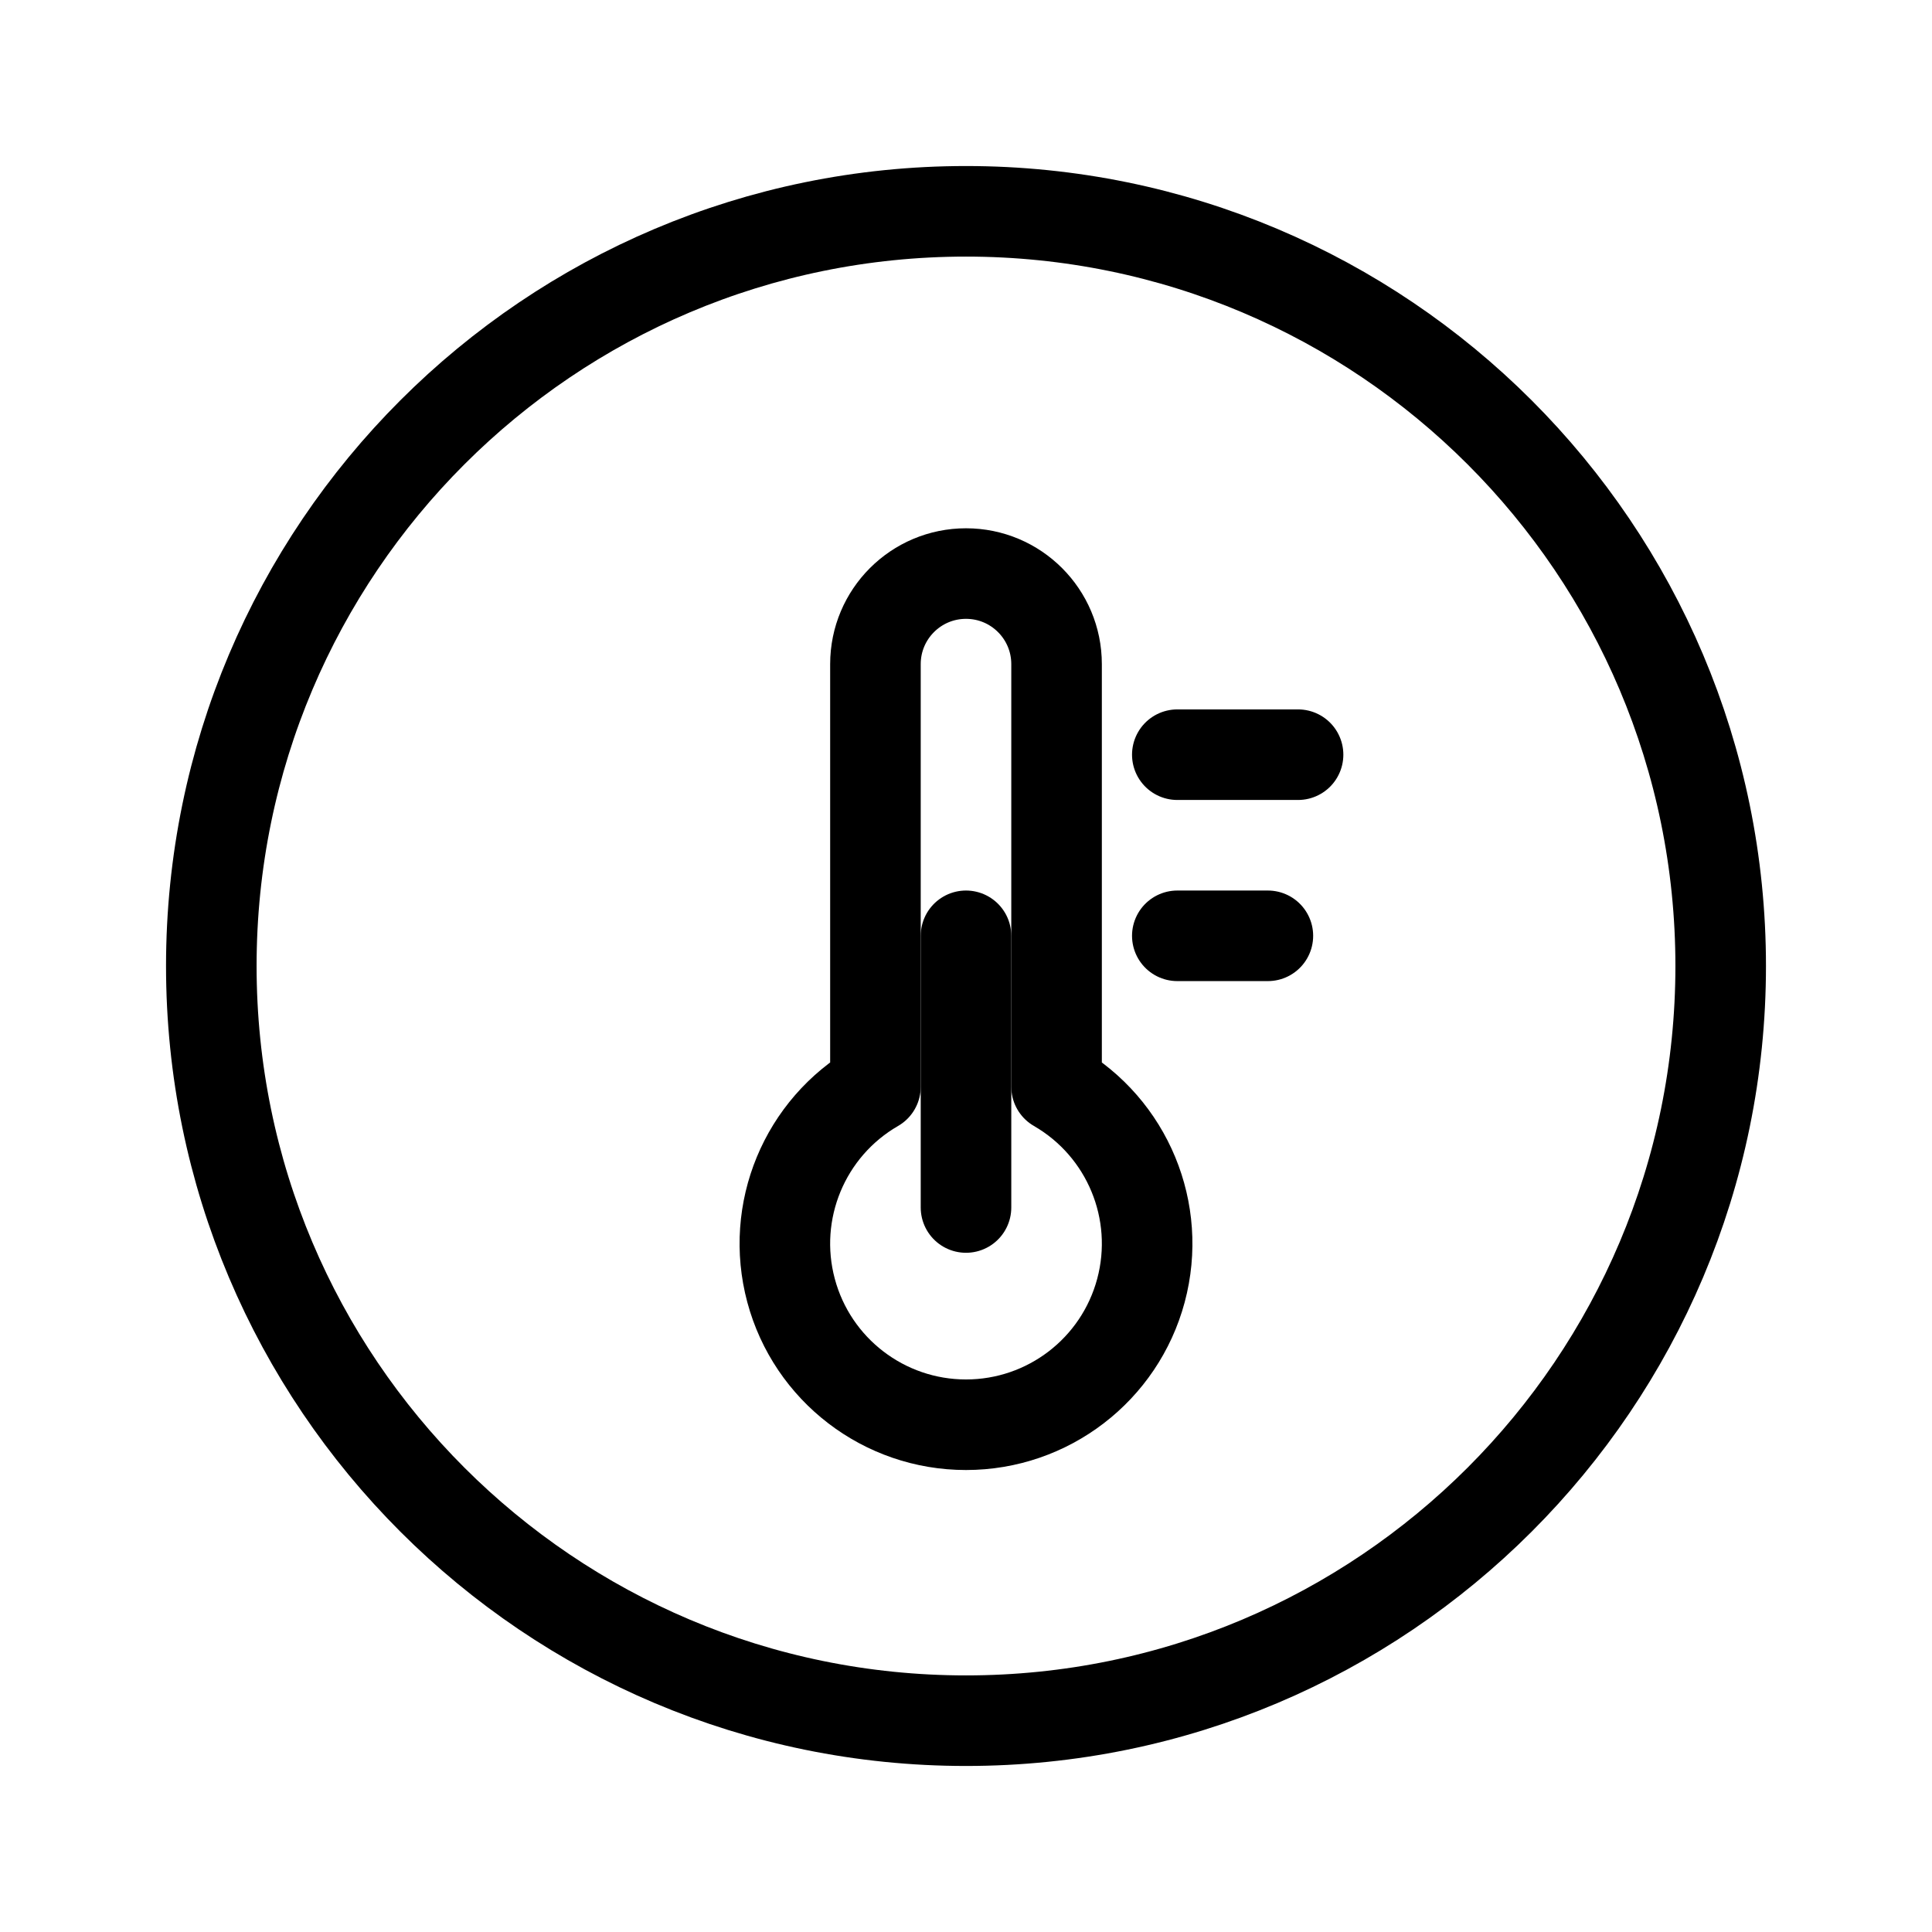
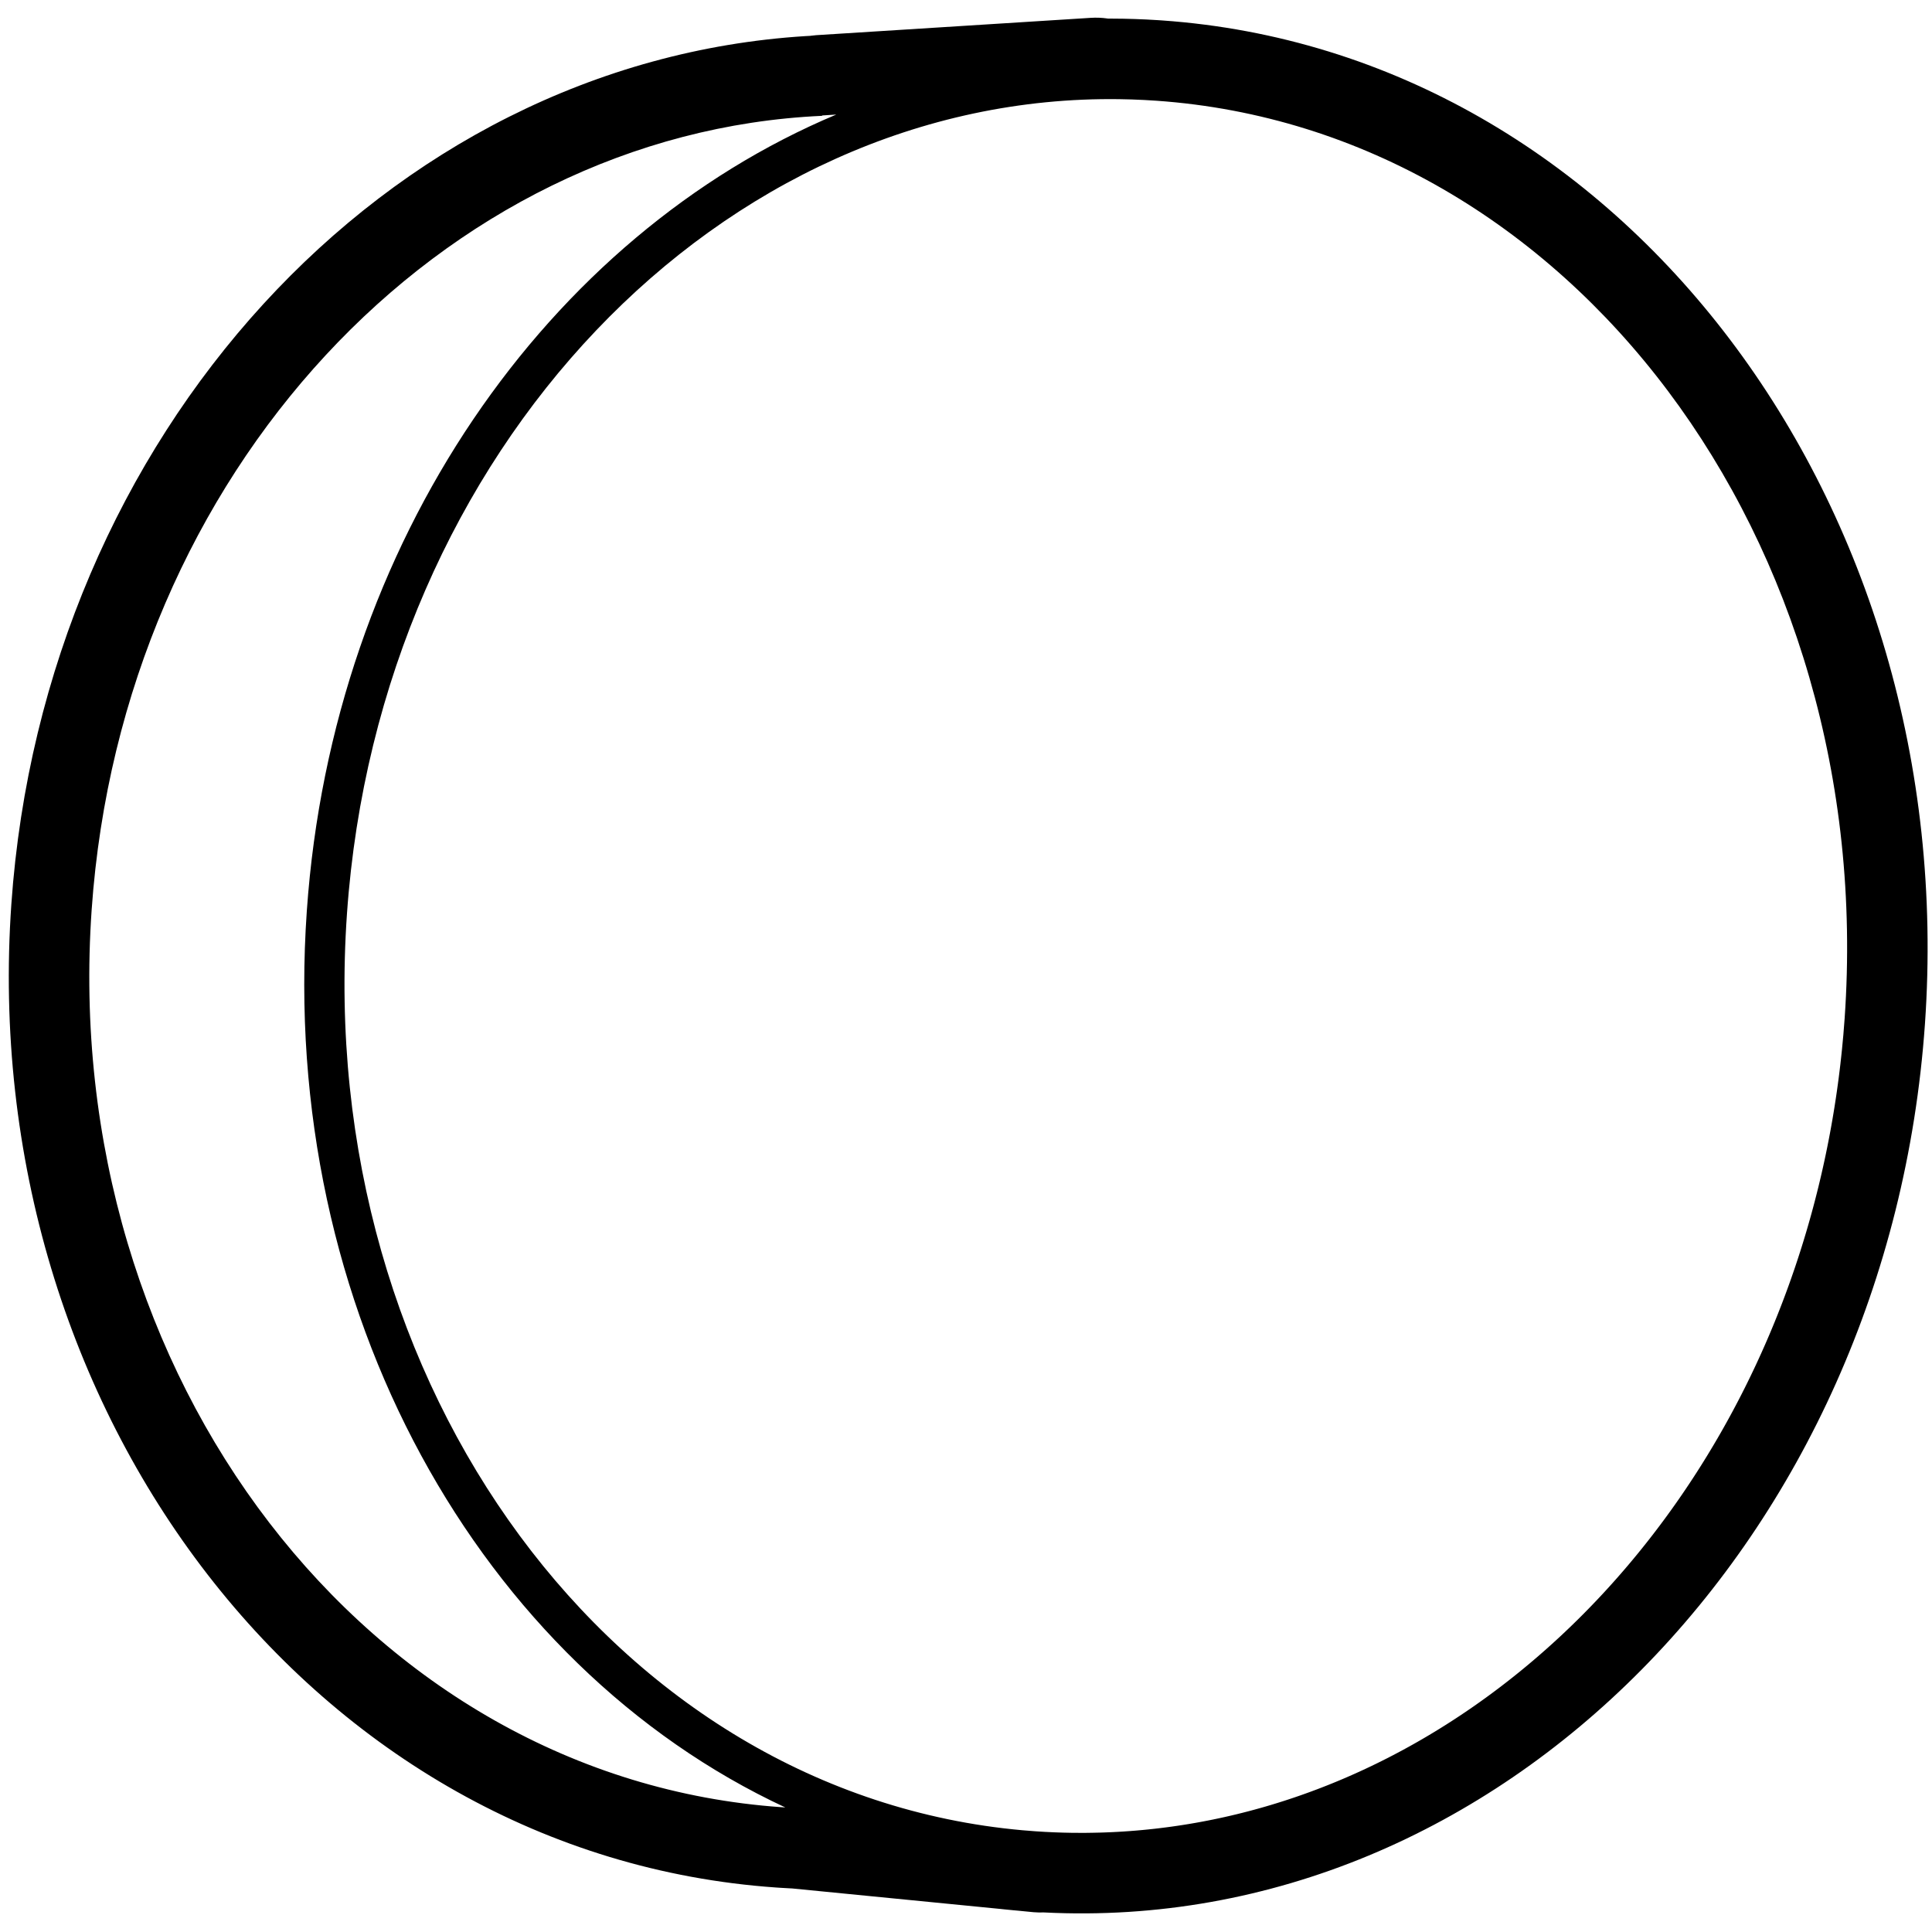
- <svg xmlns="http://www.w3.org/2000/svg" width="64" height="64" viewBox="0 0 64 64">
-   <g fill="none" stroke="#000" stroke-width="3" stroke-linecap="round" stroke-linejoin="round">
-     <circle cx="32" cy="32" r="25" />
-     <path d="M29 36V22a3 3 0 0 1 6 0v14a6 6 0 1 1-6 0Z" />
-     <path d="M32 40v-9m7-6h4m-4 6h3" />
-   </g>
+ <svg xmlns="http://www.w3.org/2000/svg" width="960" height="960" viewBox="0 0 960 960">
+   <path d="m550.263 9.192.386.06 1.938-.001c7.494.018 15.001.267 22.515.746l2.254.151c228.922 16.008 397.202 240.348 379.139 498.662-17.858 255.382-211.624 452.987-437.871 441.465l-.039.001c-1.577.061-3.174.028-4.787-.101l-.692-.062-7.633-.745-1.952-.174c-1.503-.138-3.004-.286-4.504-.443l-1.916-.206-103.545-10.188-1.183-.057c-1.531-.079-3.062-.167-4.594-.265l-2.298-.154c-228.686-15.991-397.526-235.707-379.836-488.686 16.289-232.938 186.058-418.288 394.717-431.262l2.23-.119.368-.055c.799-.111 1.606-.199 2.42-.263l.612-.043 135.987-8.588c2.826-.178 5.597-.06 8.284.327zm-377.854 444.789c-16.433 234.996 133.373 437.369 335.661 455.462.135.012.269.024.403.036l-.403-.036c2.116.189 4.238.358 6.366.507 6.158.431 12.292.686 18.401.77.373.005.746.01 1.118.013l-1.118-.013c4.05.056 8.087.036 12.112-.059l-3.765.066c2.214-.026 4.423-.075 6.629-.146l-2.864.08c1.998-.047 3.992-.112 5.984-.195l-3.119.115c2.071-.067 4.138-.153 6.202-.259l-3.083.143c2.023-.085 4.042-.188 6.058-.31l-2.975.166c1.951-.1 3.9-.218 5.845-.352l-2.87.186c1.997-.121 3.991-.26 5.981-.417l-3.112.231c2.098-.145 4.192-.311 6.283-.497l-3.171.266c1.987-.157 3.971-.332 5.95-.525l-2.779.259c2.002-.178 4.001-.374 5.995-.588l-3.216.33c1.993-.194 3.982-.407 5.967-.637l-2.751.307c1.931-.208 3.859-.432 5.782-.674l-3.032.366c1.987-.231 3.969-.479 5.948-.746l-2.916.38c1.925-.242 3.847-.501 5.765-.776l-2.849.397c1.979-.267 3.955-.551 5.926-.854l-3.077.457c1.94-.279 3.875-.575 5.807-.888l-2.73.431c1.965-.302 3.926-.621 5.883-.957l-3.153.527c1.961-.318 3.918-.653 5.87-1.006l-2.718.48c1.961-.337 3.917-.693 5.869-1.065l-3.152.586c1.99-.36 3.975-.738 5.955-1.133l-2.804.548c1.928-.368 3.851-.753 5.77-1.155l-2.966.607c2-.4 3.995-.818 5.985-1.254l-3.019.647c1.947-.408 3.889-.833 5.827-1.276l-2.808.628c1.881-.412 3.757-.841 5.629-1.286l-2.821.657c1.933-.441 3.86-.9 5.784-1.376l-2.963.718c1.967-.467 3.929-.953 5.886-1.456l-2.923.737c1.905-.471 3.806-.959 5.701-1.464l-2.778.727c1.929-.496 3.853-1.009 5.772-1.539l-2.994.812c1.918-.511 3.832-1.038 5.74-1.583l-2.746.771c1.85-.511 3.694-1.038 5.534-1.58l-2.789.809c1.914-.546 3.822-1.109 5.726-1.689l-2.937.88c1.88-.554 3.755-1.125 5.625-1.712l-2.687.831c1.882-.574 3.759-1.164 5.631-1.77l-2.944.939c1.913-.6 3.82-1.218 5.722-1.852l-2.778.913c1.874-.607 3.743-1.231 5.607-1.871l-2.828.957c1.883-.628 3.76-1.273 5.632-1.934l-2.803.976c1.869-.642 3.732-1.3 5.59-1.974l-2.786.998c1.879-.664 3.752-1.344 5.619-2.04l-2.833 1.042c1.847-.67 3.687-1.356 5.523-2.058l-2.69 1.016c1.835-.684 3.665-1.385 5.489-2.101l-2.799 1.085c1.865-.713 3.724-1.443 5.576-2.189l-2.777 1.104c1.794-.704 3.582-1.423 5.364-2.158l-2.587 1.054c1.845-.743 3.684-1.502 5.517-2.277l-2.93 1.223c1.826-.753 3.647-1.521 5.461-2.305l-2.531 1.082c1.81-.765 3.615-1.546 5.413-2.343l-2.881 1.261c1.827-.789 3.647-1.595 5.461-2.416l-2.58 1.155c1.822-.807 3.637-1.629 5.446-2.468l-2.866 1.313c1.788-.809 3.57-1.634 5.346-2.474l-2.48 1.161c1.789-.829 3.571-1.673 5.347-2.533l-2.867 1.372c1.829-.865 3.651-1.746 5.467-2.643l-2.6 1.271c1.771-.857 3.535-1.729 5.292-2.616l-2.693 1.345c1.792-.885 3.576-1.786 5.354-2.702l-2.662 1.357c1.776-.896 3.545-1.808 5.307-2.734l-2.645 1.377c1.758-.906 3.509-1.826 5.253-2.762l-2.608 1.385c1.754-.922 3.501-1.859 5.242-2.811l-2.634 1.427c1.755-.941 3.503-1.897 5.244-2.868l-2.61 1.442c1.745-.955 3.483-1.924 5.214-2.909l-2.604 1.467c1.751-.977 3.495-1.969 5.232-2.976l-2.628 1.509c1.722-.979 3.437-1.973 5.145-2.982l-2.517 1.473c1.707-.99 3.408-1.994 5.101-3.013l-2.584 1.54c1.735-1.024 3.462-2.064 5.182-3.118l-2.599 1.578c1.695-1.019 3.382-2.053 5.062-3.101l-2.464 1.523c1.701-1.043 3.395-2.1 5.081-3.171l-2.618 1.648c1.703-1.062 3.398-2.139 5.086-3.23l-2.468 1.582c1.676-1.065 3.344-2.143 5.005-3.236l-2.536 1.654c1.689-1.092 3.37-2.198 5.043-3.319l-2.507 1.664c1.683-1.108 3.359-2.23 5.027-3.366l-2.52 1.702c1.638-1.097 3.268-2.207 4.891-3.331l-2.371 1.629c1.671-1.138 3.334-2.291 4.988-3.458l-2.618 1.829c1.645-1.14 3.283-2.293 4.913-3.461l-2.295 1.631c1.629-1.148 3.249-2.311 4.862-3.486l-2.567 1.855c1.66-1.189 3.311-2.392 4.955-3.61l-2.388 1.755c1.616-1.178 3.223-2.369 4.823-3.574l-2.435 1.819c1.624-1.203 3.24-2.42 4.848-3.651l-2.413 1.832c1.624-1.224 3.24-2.461 4.848-3.712l-2.436 1.88c1.58-1.21 3.152-2.433 4.716-3.669l-2.28 1.789c1.59-1.238 3.173-2.489 4.746-3.754l-2.466 1.966c1.596-1.261 3.183-2.536 4.761-3.824l-2.295 1.859c1.574-1.265 3.14-2.543 4.697-3.835l-2.402 1.976c1.565-1.277 3.121-2.567 4.669-3.871l-2.267 1.895c1.559-1.293 3.11-2.6 4.652-3.919l-2.384 2.024c1.552-1.307 3.096-2.628 4.631-3.962l-2.247 1.937c1.548-1.325 3.088-2.663 4.618-4.015l-2.372 2.077c1.537-1.335 3.064-2.683 4.583-4.045l-2.212 1.967c1.515-1.338 3.022-2.689 4.52-4.052l-2.308 2.085c1.518-1.36 3.026-2.733 4.526-4.119l-2.217 2.034c1.507-1.372 3.005-2.756 4.494-4.154l-2.276 2.12c1.507-1.392 3.004-2.798 4.493-4.216l-2.216 2.096c1.497-1.405 2.984-2.822 4.462-4.252l-2.246 2.157c1.469-1.399 2.928-2.811 4.379-4.235l-2.133 2.079c1.475-1.427 2.941-2.868 4.398-4.32l-2.265 2.241c1.466-1.439 2.922-2.891 4.369-4.355l-2.104 2.114c1.443-1.439 2.878-2.891 4.302-4.355l-2.198 2.241c1.449-1.467 2.889-2.946 4.32-4.437l-2.122 2.196c1.427-1.466 2.845-2.945 4.253-4.435l-2.131 2.239c1.433-1.494 2.856-3 4.269-4.519l-2.138 2.28c1.411-1.493 2.812-2.999 4.203-4.516l-2.066 2.236c1.406-1.511 2.802-3.034 4.189-4.569l-2.123 2.333c1.404-1.531 2.799-3.075 4.183-4.63l-2.06 2.297c1.374-1.521 2.738-3.054 4.093-4.599l-2.033 2.302c1.384-1.555 2.757-3.121 4.121-4.7l-2.087 2.399c1.365-1.557 2.72-3.125 4.065-4.705l-1.978 2.307c1.358-1.573 2.707-3.158 4.045-4.754l-2.067 2.447c1.344-1.578 2.677-3.169 4.001-4.77l-1.934 2.323c1.343-1.602 2.676-3.216 3.999-4.842l-2.065 2.519c1.325-1.604 2.64-3.219 3.945-4.846l-1.88 2.327c1.295-1.592 2.58-3.195 3.856-4.81l-1.976 2.483c1.329-1.657 2.647-3.326 3.955-5.007l-1.979 2.524c1.283-1.624 2.555-3.259 3.818-4.906l-1.839 2.381c1.271-1.634 2.531-3.278 3.781-4.934l-1.942 2.553c1.31-1.709 2.609-3.43 3.897-5.162l-1.955 2.61c1.244-1.648 2.479-3.307 3.702-4.977l-1.747 2.367c1.26-1.695 2.508-3.4 3.746-5.117l-1.999 2.75c1.245-1.699 2.479-3.408 3.702-5.129l-1.703 2.379c1.233-1.71 2.455-3.431 3.666-5.163l-1.962 2.783c1.224-1.722 2.437-3.454 3.639-5.198l-1.676 2.415c1.191-1.703 2.371-3.416 3.54-5.14l-1.864 2.725c1.212-1.758 2.412-3.527 3.601-5.307l-1.738 2.582c1.187-1.75 2.363-3.51 3.527-5.281l-1.789 2.699c1.169-1.75 2.327-3.51 3.474-5.281l-1.685 2.582c1.165-1.772 2.319-3.554 3.461-5.347l-1.776 2.765c1.159-1.79 2.307-3.59 3.443-5.4l-1.667 2.635c1.151-1.807 2.291-3.624 3.419-5.451l-1.753 2.816c1.125-1.792 2.238-3.595 3.34-5.408l-1.588 2.592c1.117-1.81 2.223-3.63 3.317-5.46l-1.729 2.868c1.112-1.83 2.213-3.669 3.302-5.519l-1.573 2.651c1.1-1.84 2.188-3.69 3.264-5.55l-1.691 2.899c1.096-1.862 2.18-3.734 3.252-5.617l-1.56 2.718c1.044-1.804 2.077-3.618 3.098-5.441l-1.538 2.722c1.058-1.858 2.104-3.726 3.139-5.604l-1.601 2.882c1.067-1.904 2.121-3.818 3.163-5.742l-1.562 2.86c1.034-1.876 2.055-3.762 3.065-5.658l-1.503 2.798c1.048-1.935 2.083-3.879 3.105-5.834l-1.603 3.036c1.003-1.882 1.993-3.774 2.972-5.675l-1.369 2.639c.998-1.908 1.983-3.825 2.957-5.752l-1.588 3.113c.999-1.94 1.985-3.891 2.959-5.85l-1.372 2.737c.965-1.91 1.918-3.829 2.858-5.757l-1.487 3.019c.969-1.95 1.926-3.91 2.87-5.879l-1.383 2.86c.945-1.937 1.877-3.882 2.798-5.837l-1.414 2.977c.939-1.959 1.866-3.927 2.78-5.905l-1.366 2.928c.92-1.955 1.828-3.919 2.723-5.891l-1.357 2.964c.921-1.993 1.829-3.995 2.725-6.006l-1.367 3.042c.923-2.033 1.832-4.076 2.728-6.128l-1.361 3.086c.882-1.981 1.751-3.97 2.608-5.968l-1.247 2.882c.876-2.007 1.739-4.022 2.59-6.047l-1.343 3.165c.861-2.008 1.709-4.025 2.543-6.05l-1.201 2.886c.861-2.051 1.709-4.11 2.544-6.179l-1.343 3.293c.835-2.026 1.658-4.062 2.467-6.105l-1.124 2.812c.813-2.016 1.614-4.041 2.401-6.074l-1.278 3.262c.818-2.066 1.622-4.14 2.413-6.223l-1.136 2.961c.787-2.032 1.562-4.073 2.323-6.121l-1.187 3.16c.787-2.072 1.56-4.153 2.32-6.242l-1.133 3.082c.775-2.087 1.537-4.182 2.286-6.286l-1.153 3.204c.754-2.072 1.494-4.152 2.221-6.241l-1.069 3.037c.755-2.121 1.495-4.251 2.222-6.39l-1.153 3.353c.731-2.099 1.448-4.206 2.151-6.32l-.998 2.967c.72-2.117 1.425-4.243 2.117-6.377l-1.12 3.409c.705-2.12 1.396-4.249 2.074-6.386l-.954 2.976c.681-2.099 1.348-4.207 2.002-6.321l-1.047 3.345c.68-2.144 1.346-4.296 1.997-6.456l-.95 3.111c.683-2.211 1.352-4.431 2.006-6.659l-1.055 3.547c.641-2.124 1.268-4.255 1.881-6.394l-.826 2.847c.606-2.065 1.199-4.138 1.779-6.217l-.953 3.37c.631-2.2 1.247-4.408 1.848-6.624l-.895 3.254c.601-2.155 1.188-4.318 1.761-6.488l-.866 3.234c.584-2.152 1.154-4.312 1.711-6.479l-.845 3.246c.621-2.353 1.226-4.715 1.814-7.085l-.969 3.839c.56-2.183 1.106-4.373 1.638-6.57l-.669 2.731c.54-2.178 1.066-4.363 1.578-6.555l-.909 3.824c.541-2.236 1.067-4.48 1.578-6.731l-.669 2.906c.511-2.191 1.009-4.388 1.491-6.593l-.822 3.687c.504-2.219.993-4.445 1.467-6.678l-.645 2.992c.482-2.204.951-4.414 1.404-6.631l-.759 3.64c.474-2.231.933-4.468 1.377-6.713l-.618 3.073c.453-2.215.892-4.437 1.316-6.666l-.697 3.593c.447-2.256.878-4.519 1.295-6.789l-.597 3.196c.424-2.227.833-4.461 1.227-6.701l-.63 3.504c.415-2.264.816-4.535 1.201-6.813l-.571 3.309c.401-2.277.787-4.561 1.157-6.852l-.586 3.543c.385-2.276.754-4.558 1.109-6.847l-.523 3.304c.385-2.38.753-4.768 1.104-7.162l-.582 3.859c.353-2.283.691-4.572 1.014-6.867l-.432 3.008c.35-2.384.683-4.775 1-7.172l-.567 4.163c.325-2.315.635-4.635.929-6.963l-.361 2.799c.321-2.43.624-4.867.91-7.311l-.549 4.511c.291-2.302.566-4.611.826-6.925l-.277 2.414c.286-2.442.555-4.891.806-7.347l-.529 4.933c.262-2.332.507-4.669.737-7.013l-.208 2.08c.549-5.37 1.014-10.77 1.394-16.201 16.604-237.455-136.526-441.599-342.026-455.969l-6.096-.37c-.032-.002-.063-.003-.095-.005-1.976-.101-3.949-.184-5.92-.249l5.92.249c-2.089-.107-4.175-.193-6.259-.26l.339.011c-2.016-.066-4.028-.114-6.038-.143l5.699.132c-2.079-.066-4.156-.113-6.229-.139l.53.007c-197.851-2.865-367.894 174.26-384.007 404.697zm243.124-397.056-7.02.449-.007.179c-188.999 8.554-347.76 177.102-362.958 394.434-16.219 231.945 137.224 431.624 342.724 445.994l1.951.133c-151.662-70.631-251.625-247.324-237.766-445.526 12.849-183.755 120.009-335.587 263.076-395.661z" />
</svg>
